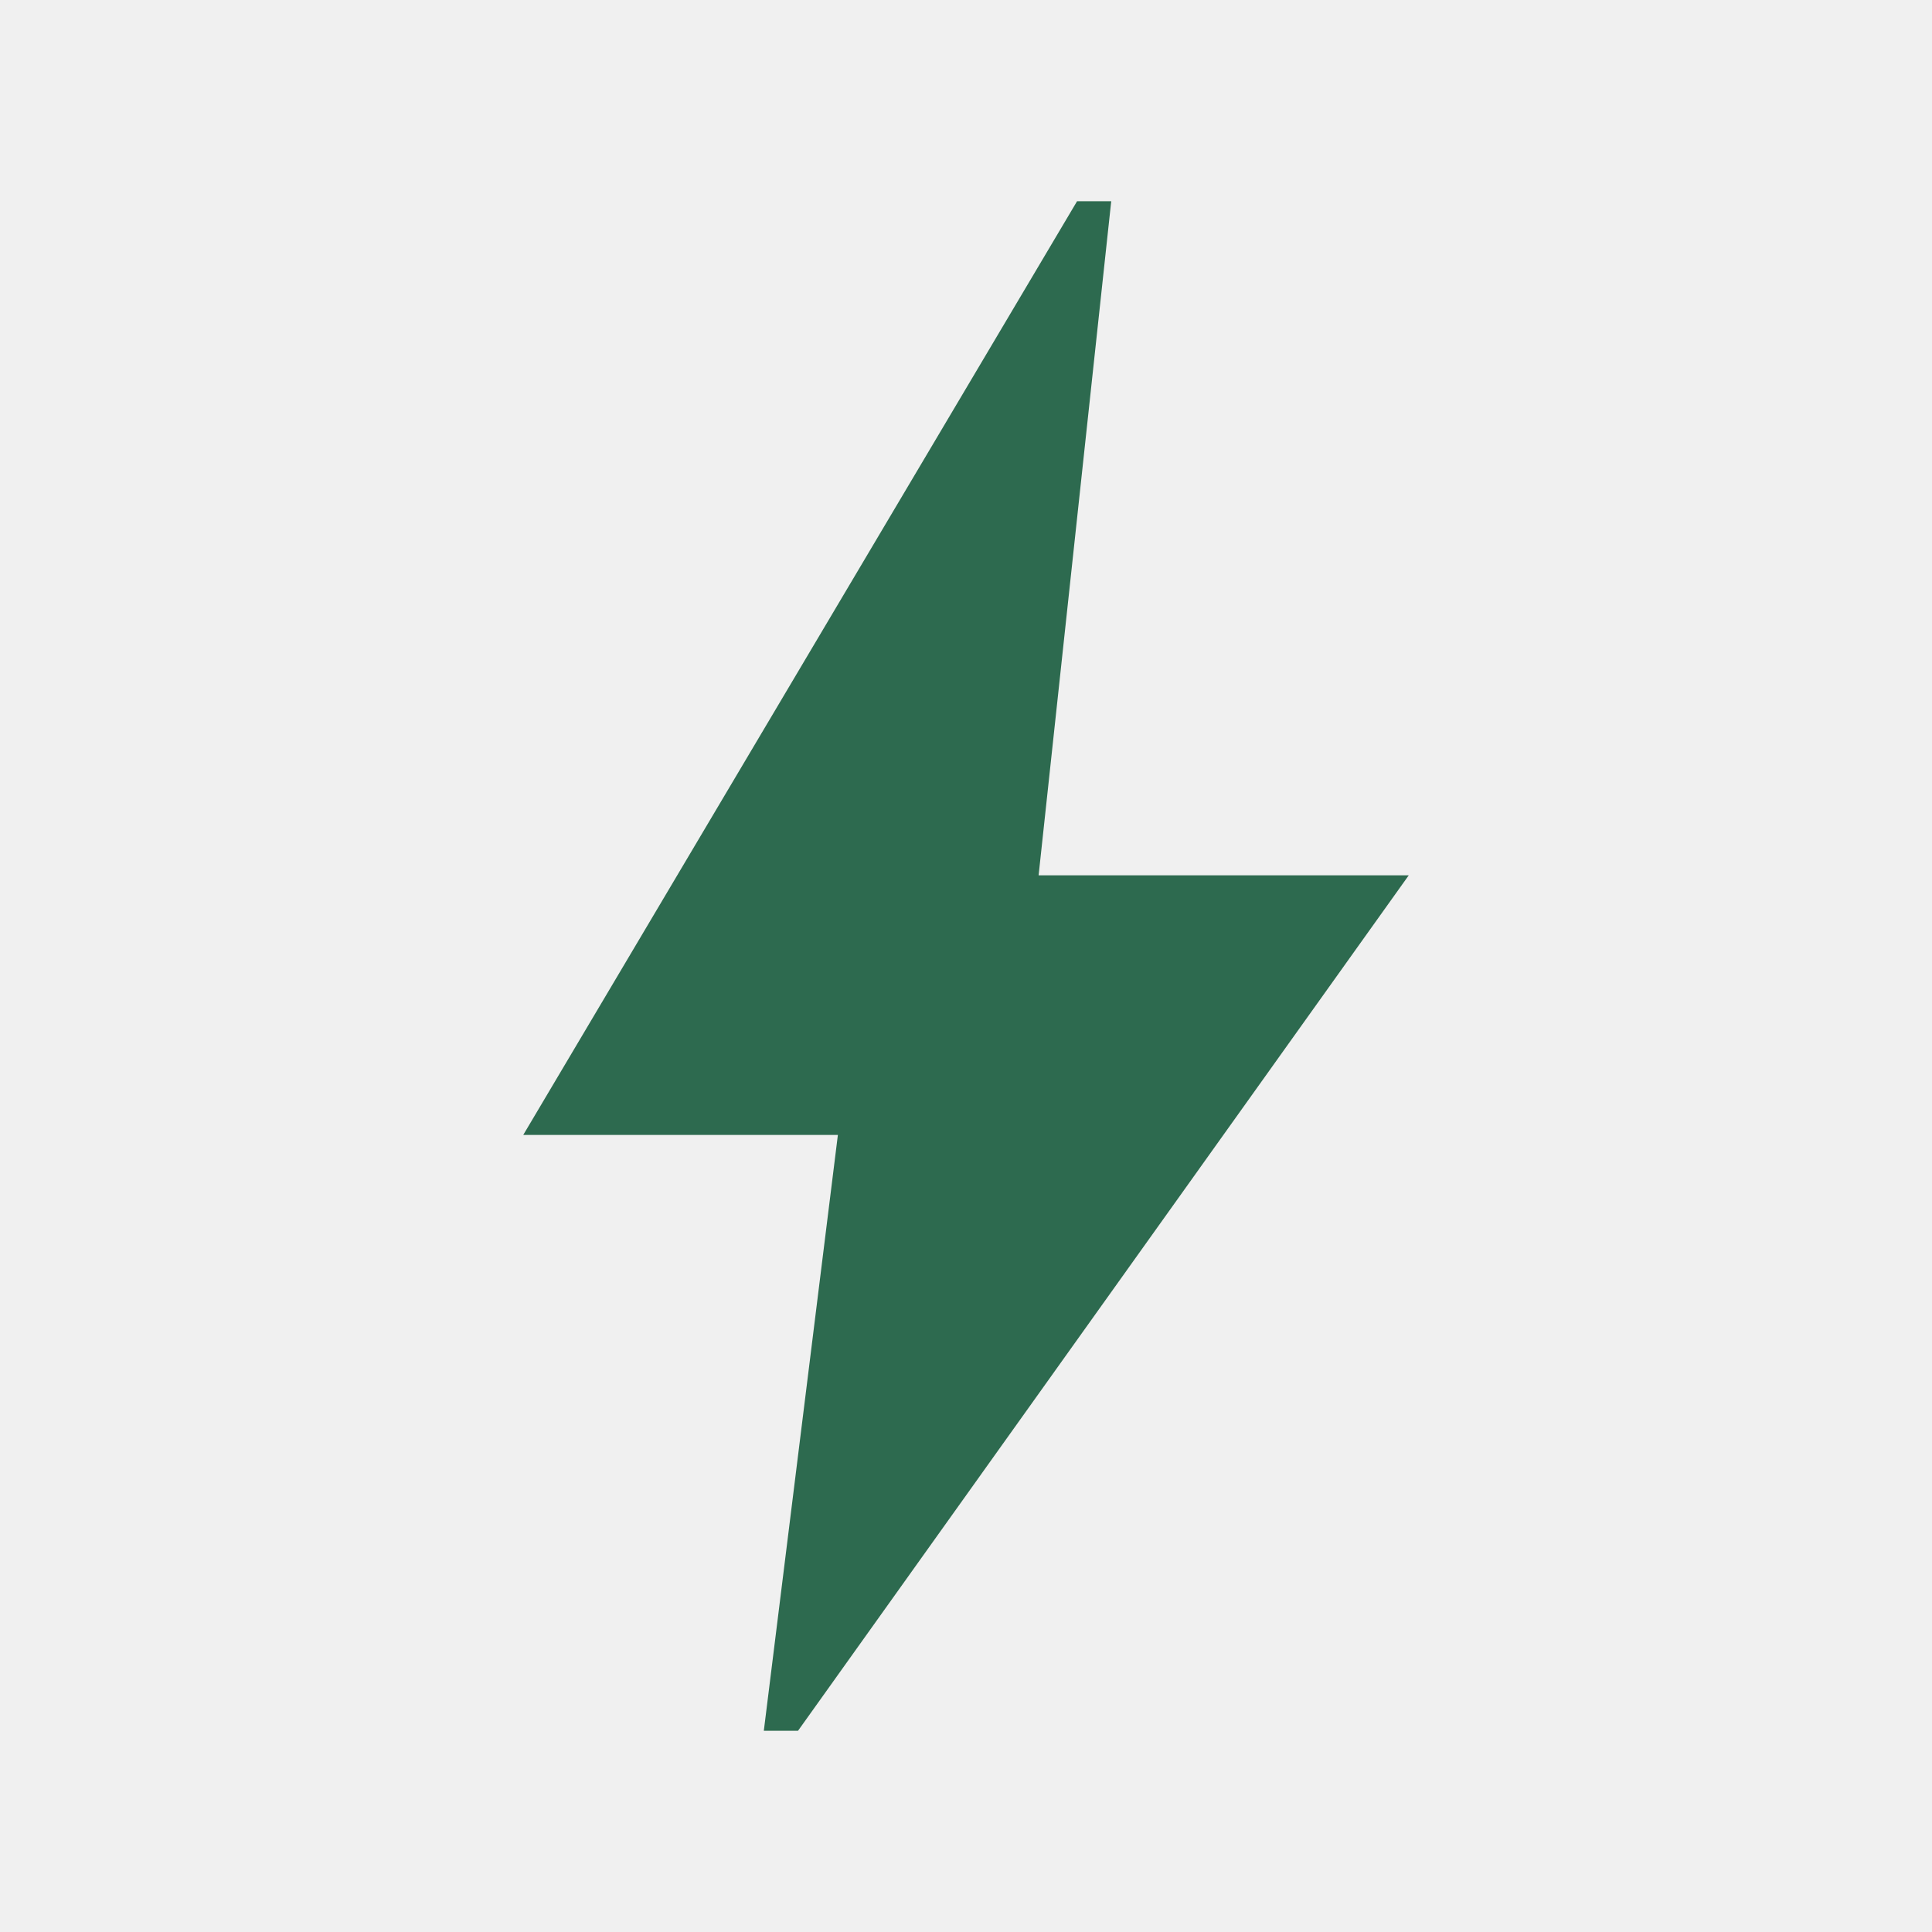
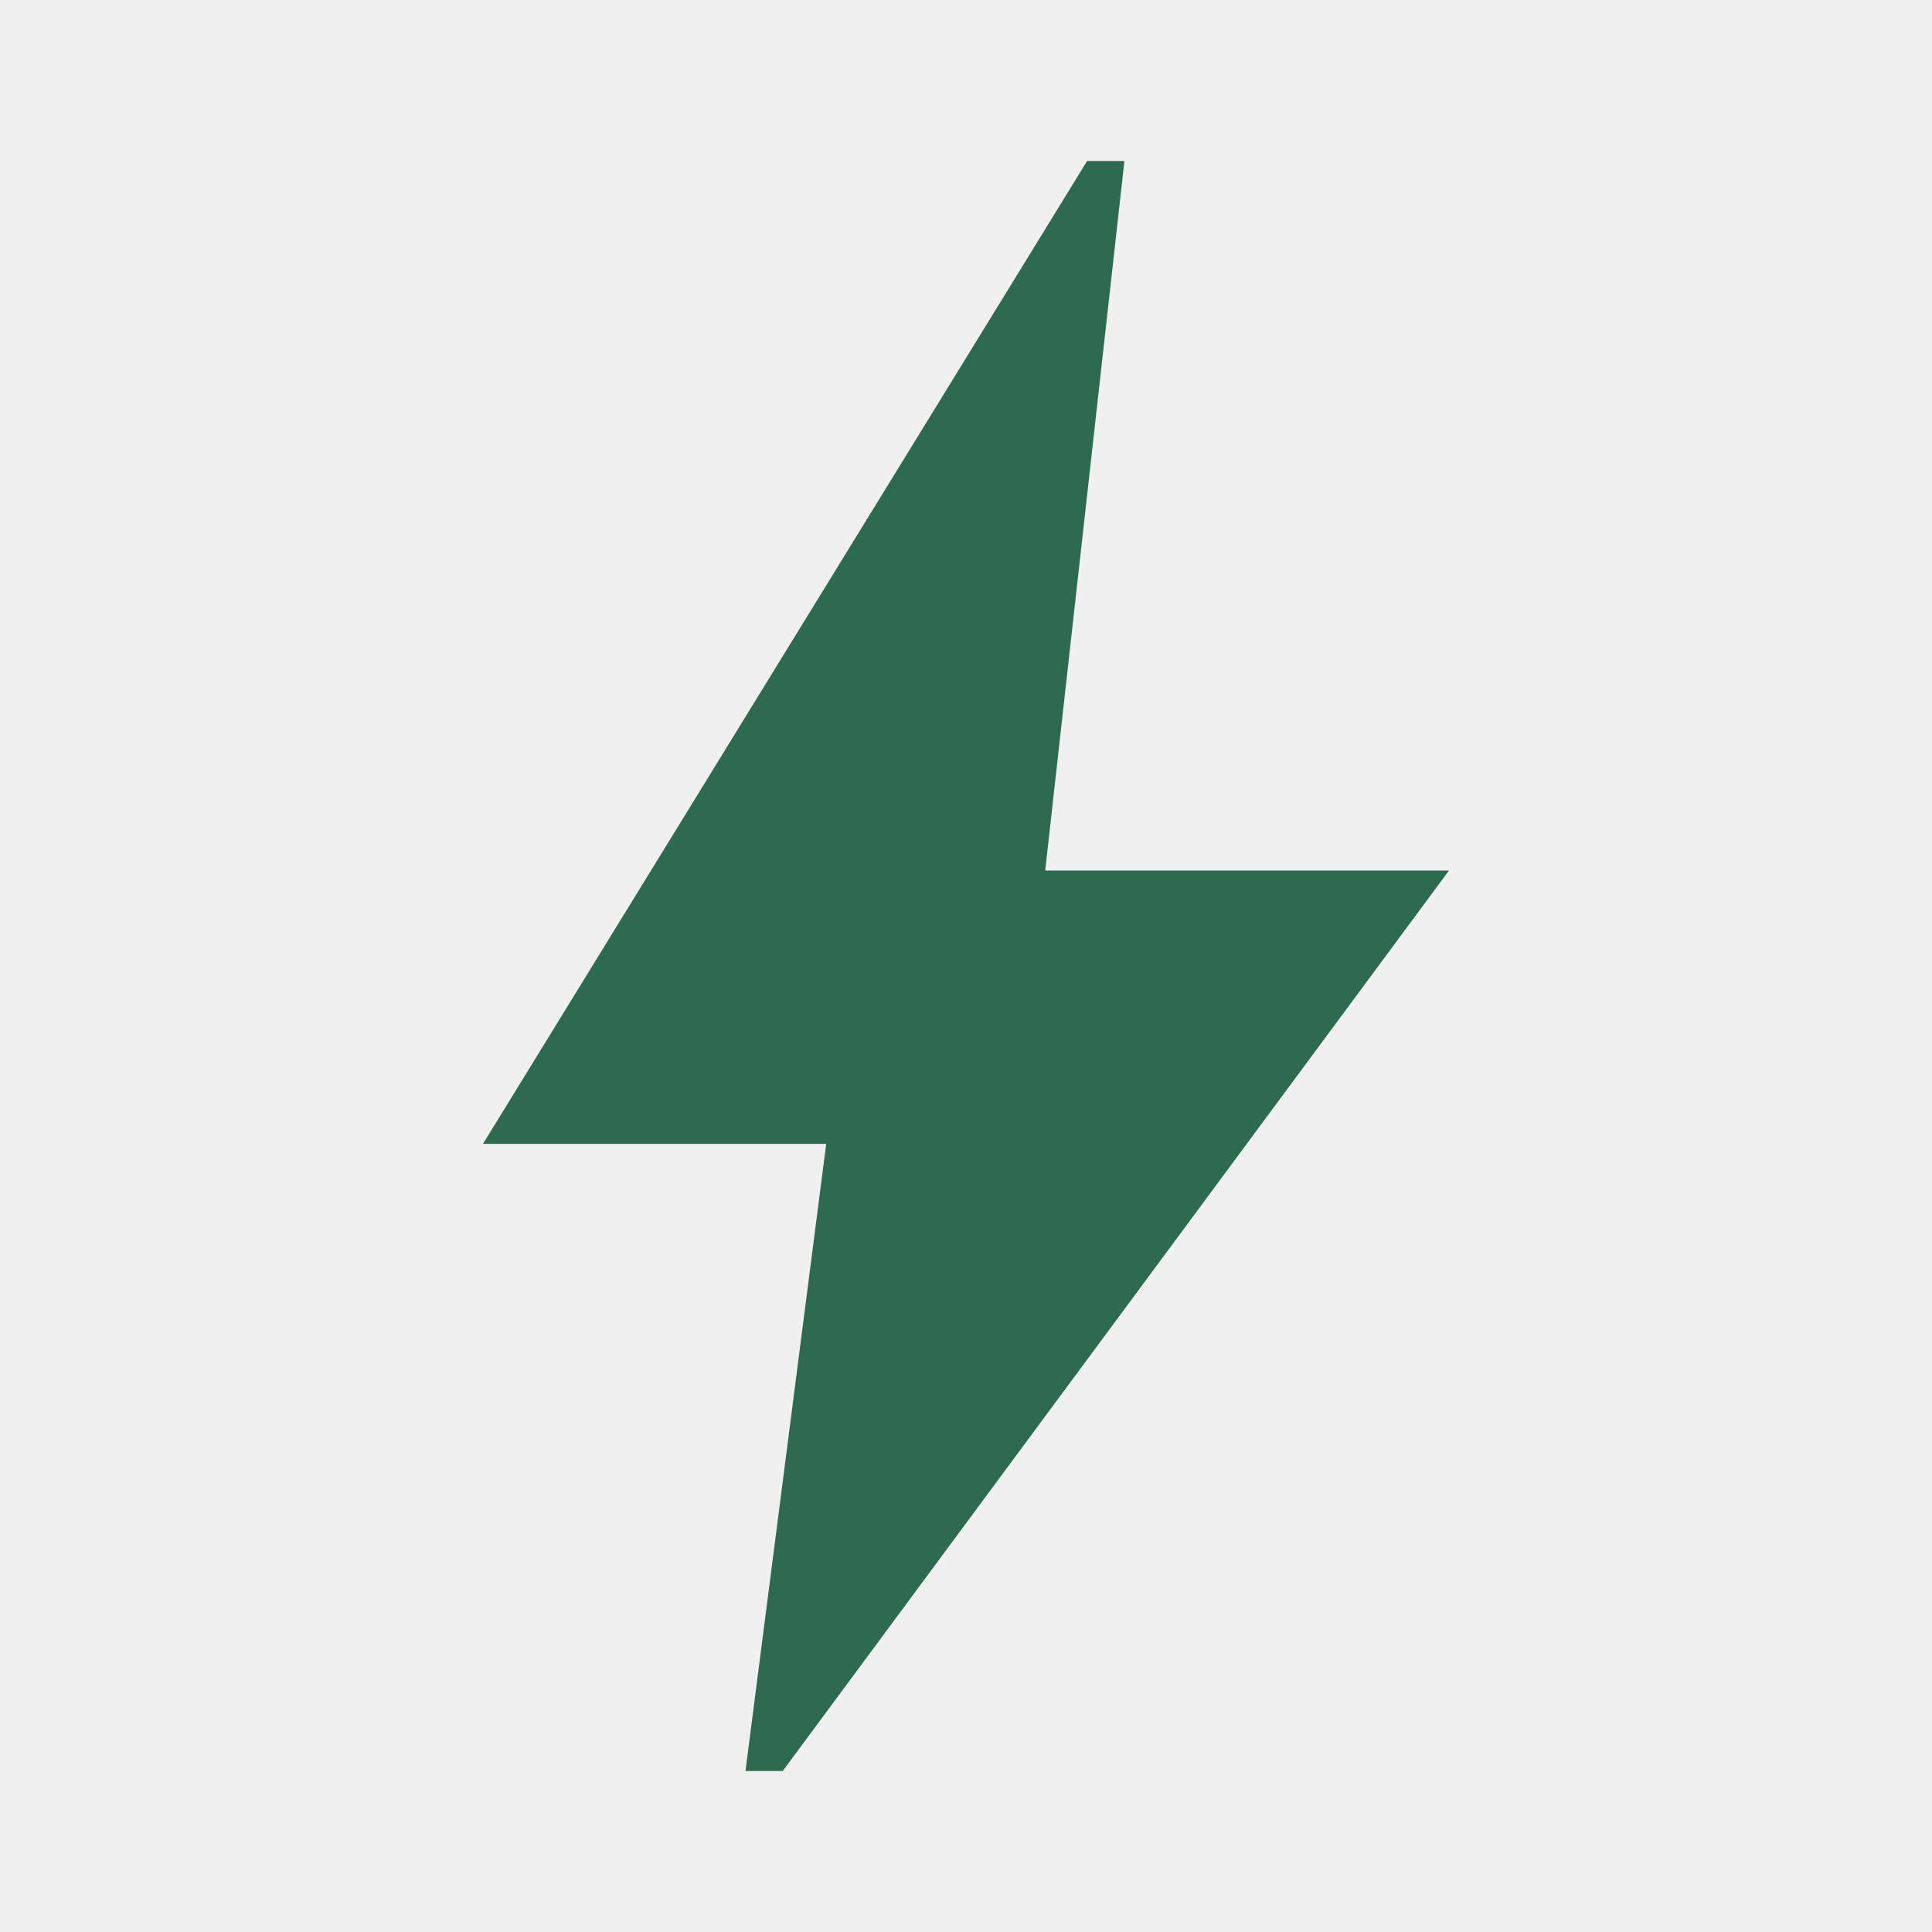
<svg xmlns="http://www.w3.org/2000/svg" width="48" height="48" viewBox="0 0 48 48" fill="none">
  <g clip-path="url(#clip0_136_435)">
-     <path d="M18.977 43L20.817 28.197H13L26.759 5H27.608L25.804 21.747H35L19.827 43H18.977Z" fill="#2D6A4F" />
+     <path d="M18.521 44L20.527 28.418H12L27.009 4H27.936L25.968 21.628H36L19.447 44H18.521Z" fill="#2D6A4F" />
  </g>
  <defs>
    <clipPath id="clip0_136_435">
      <rect width="48" height="48" fill="white" />
    </clipPath>
  </defs>
</svg>
